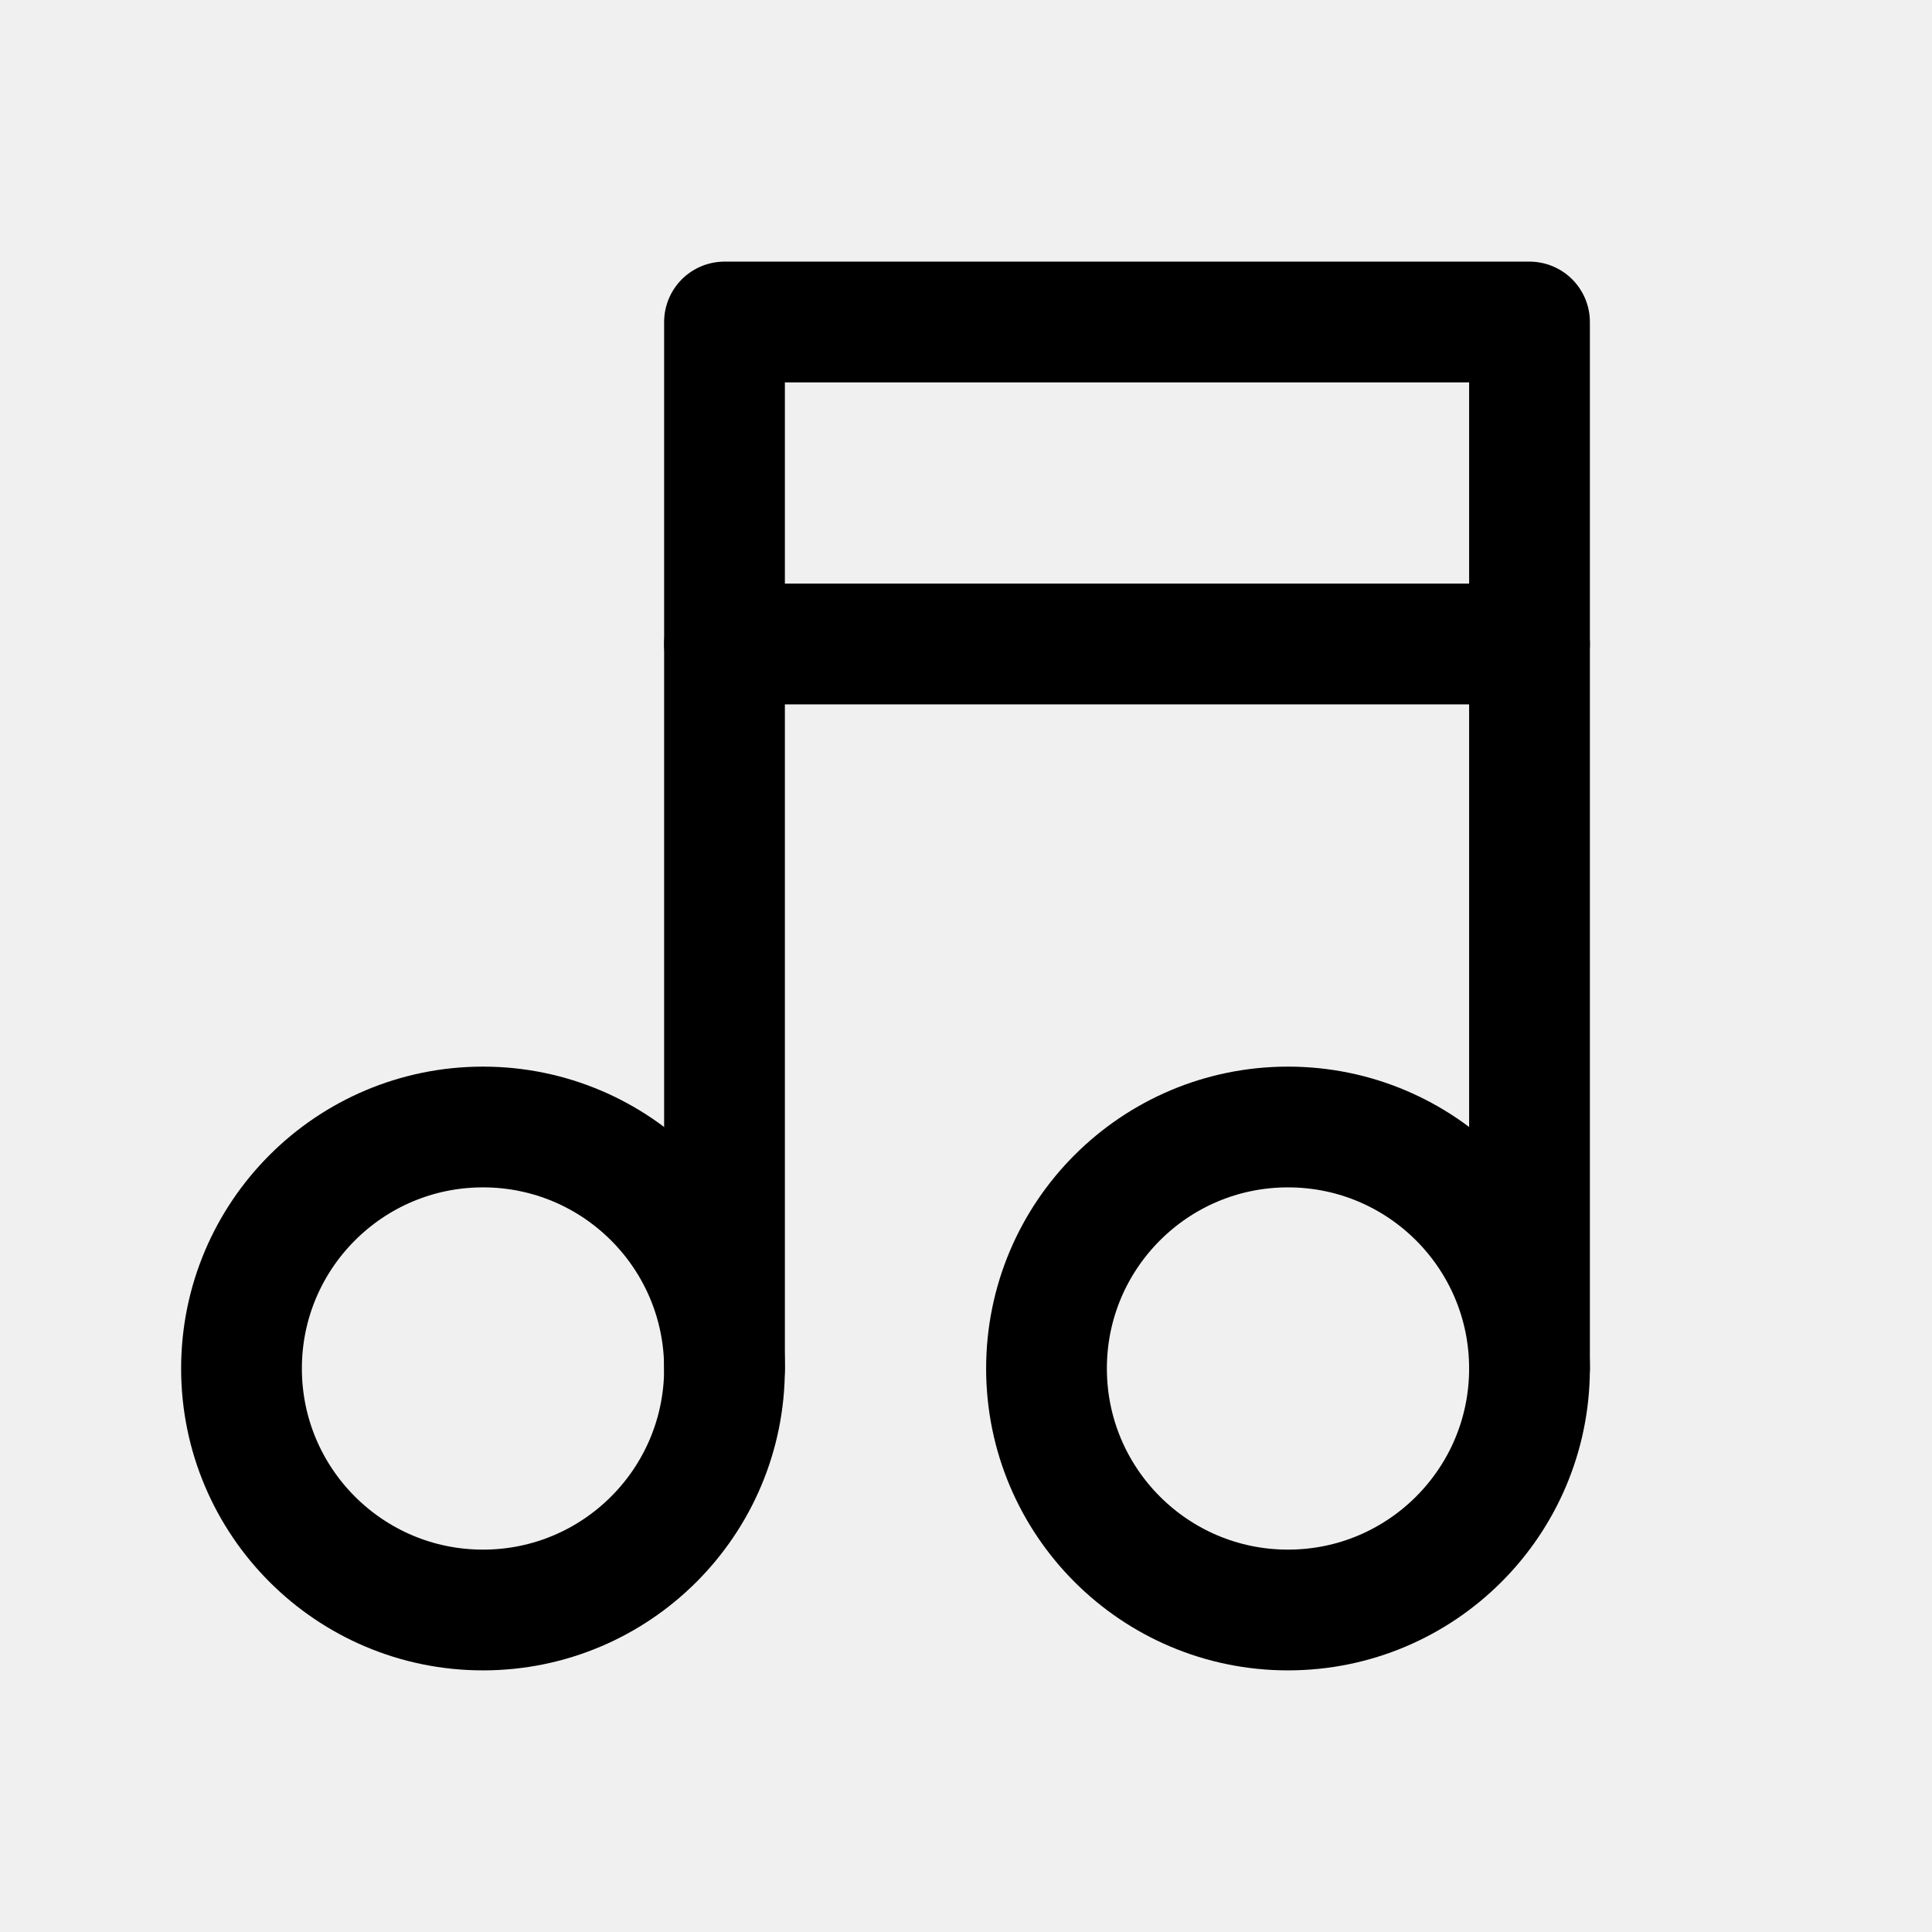
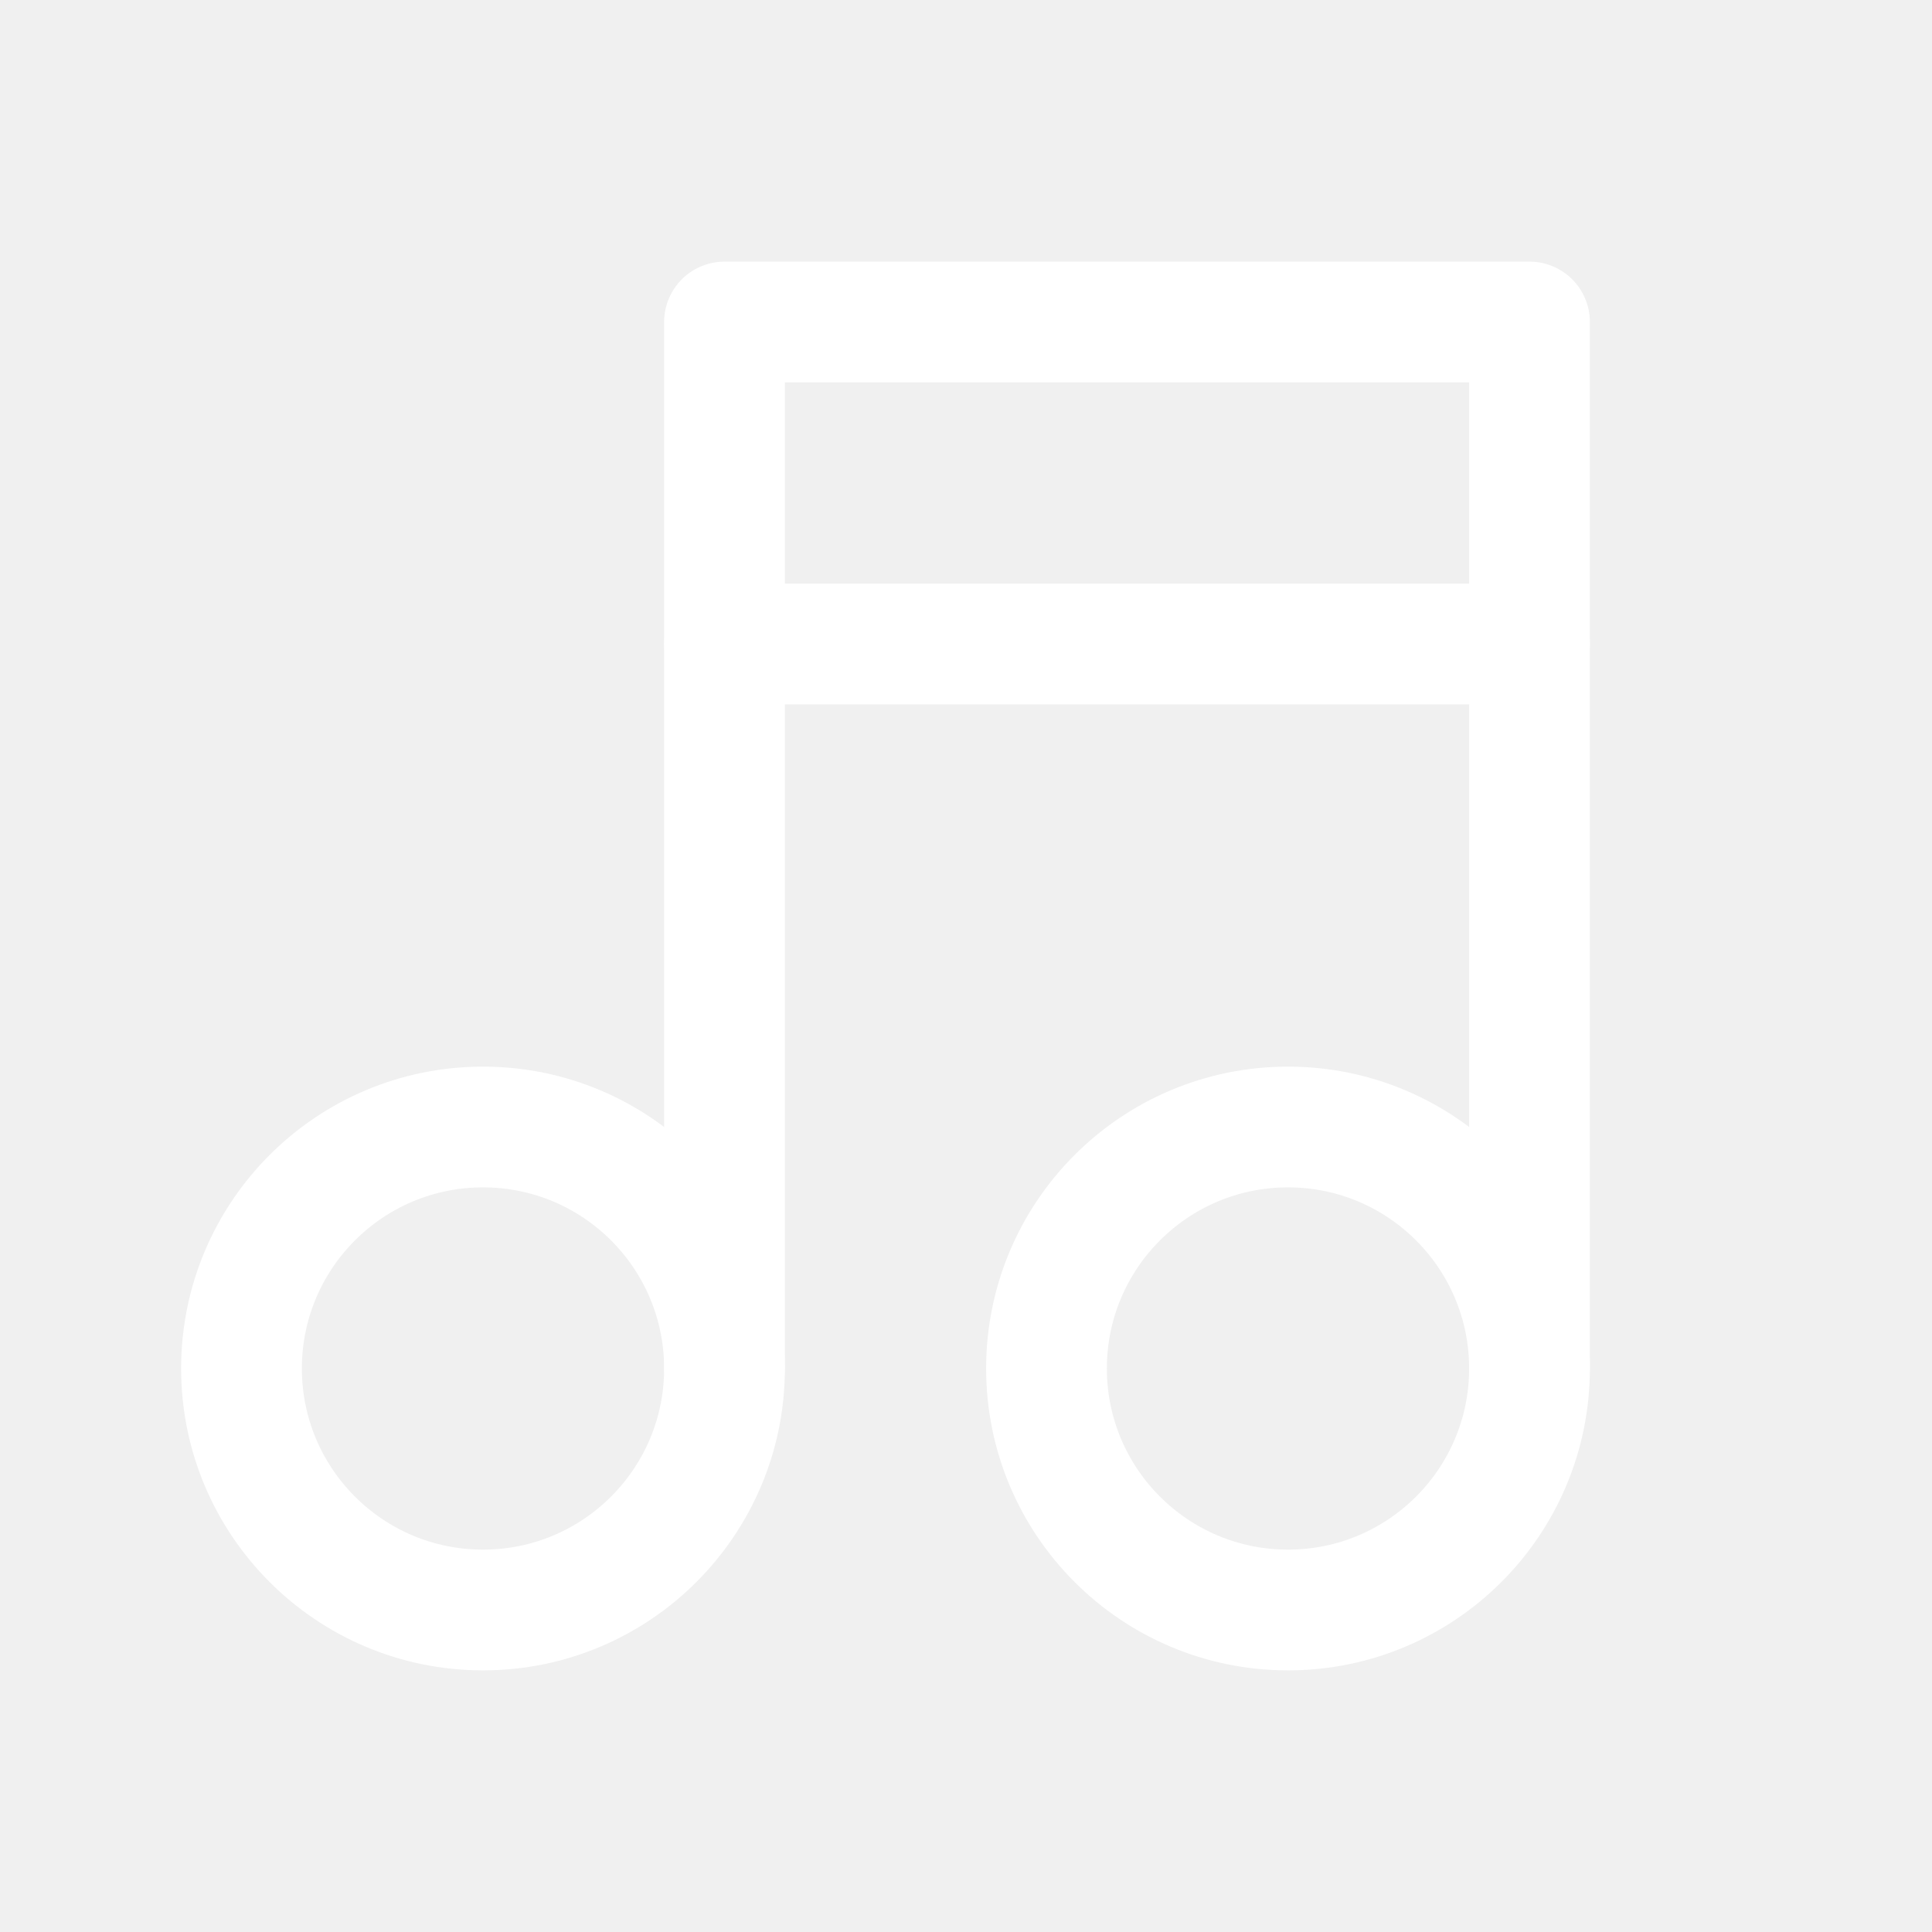
- <svg xmlns="http://www.w3.org/2000/svg" width="24" height="24" viewBox="0 0 24 24" fill="none" stroke="currentColor" stroke-width="1.5" stroke-linecap="round" stroke-linejoin="round" class="icon icon-tabler icons-tabler-outline icon-tabler-music">
+ <svg xmlns="http://www.w3.org/2000/svg" width="24" height="24" viewBox="0 0 24 24" fill="none" stroke="white" stroke-width="1.5" stroke-linecap="round" stroke-linejoin="round" class="icon icon-tabler icons-tabler-outline icon-tabler-music">
  <path stroke="none" d="M0 0h24v24H0z" fill="none" />
  <path d="M3 17a3 3 0 1 0 6 0a3 3 0 0 0 -6 0" />
  <path d="M13 17a3 3 0 1 0 6 0a3 3 0 0 0 -6 0" />
  <path d="M9 17v-13h10v13" />
  <path d="M9 8h10" />
</svg>
